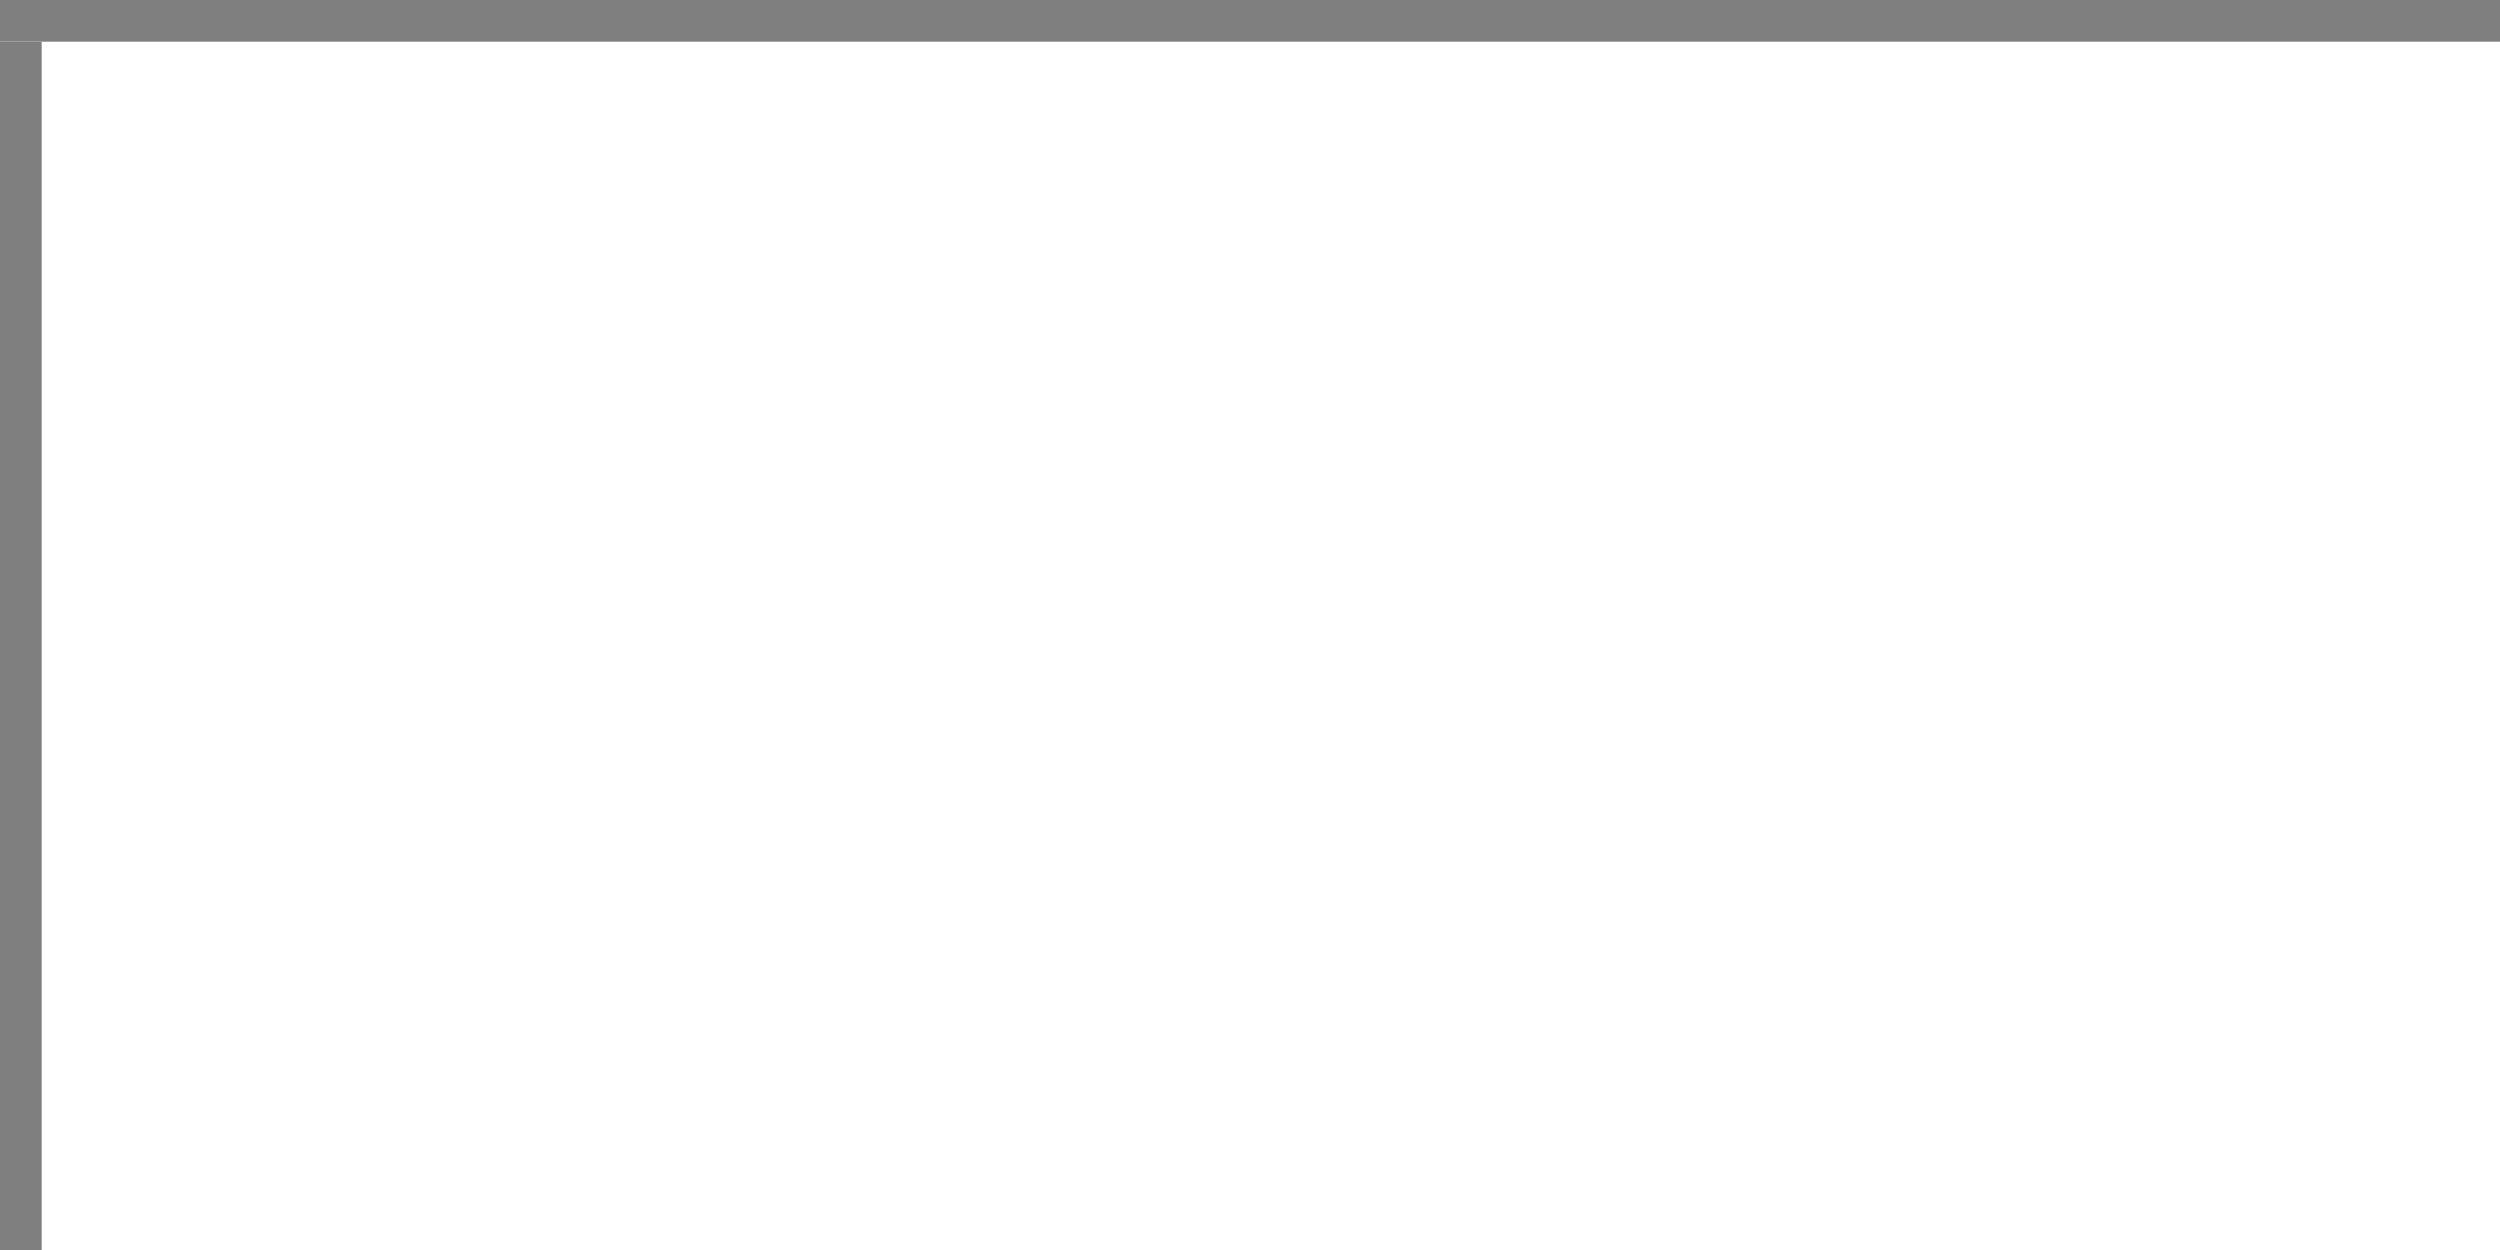
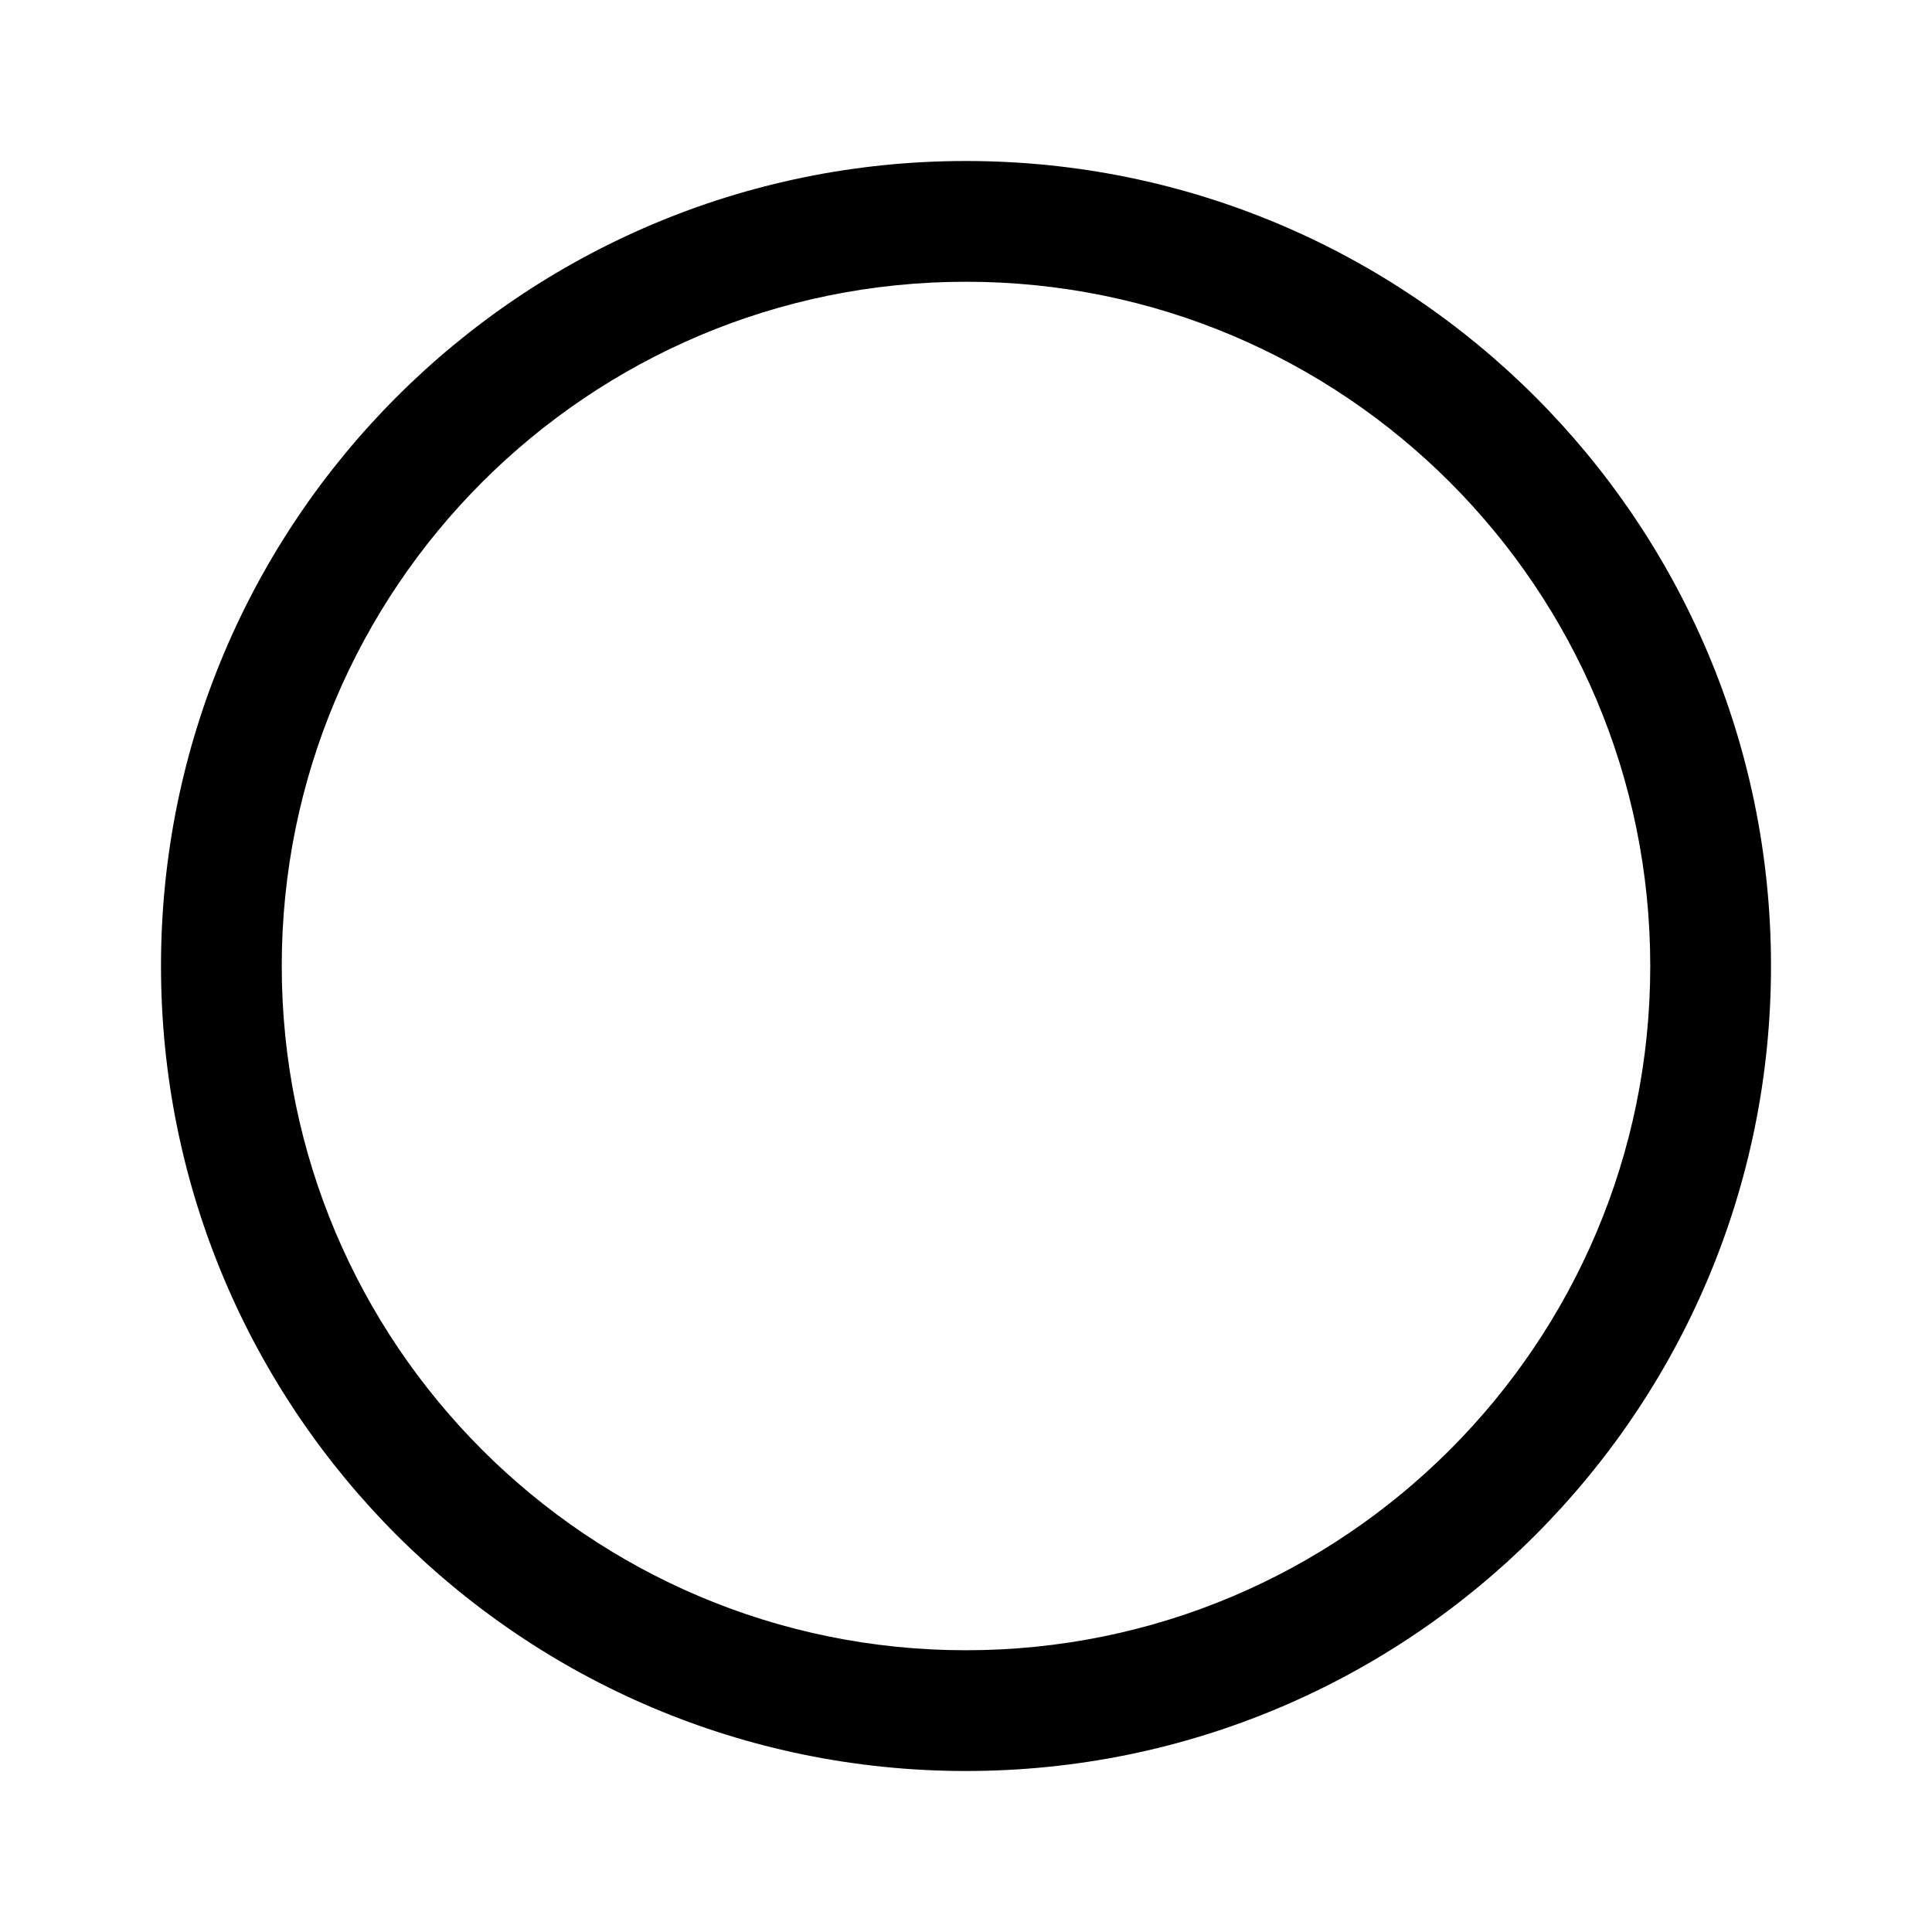
- <svg xmlns="http://www.w3.org/2000/svg" version="1.1" width="60px" height="30px" viewBox="482 420 60 30">
-   <path d="M 1 1  L 60 1  L 60 30  L 1 30  L 1 1  Z " fill-rule="nonzero" fill="rgba(255, 255, 255, 1)" stroke="none" transform="matrix(1 0 0 1 482 420 )" class="fill" />
-   <path d="M 0.5 1  L 0.5 30  " stroke-width="1" stroke-dasharray="0" stroke="rgba(127, 127, 127, 1)" fill="none" transform="matrix(1 0 0 1 482 420 )" class="stroke" />
-   <path d="M 0 0.5  L 60 0.5  " stroke-width="1" stroke-dasharray="0" stroke="rgba(127, 127, 127, 1)" fill="none" transform="matrix(1 0 0 1 482 420 )" class="stroke" />
+ <svg xmlns="http://www.w3.org/2000/svg" t="1783751630790" class="icon" viewBox="0 0 1024 1024" version="1.1" p-id="9597" width="48" height="48">
+   <path d="M512 938.667C276.363 938.667 85.333 747.637 85.333 512S276.363 85.333 512 85.333s426.667 191.029 426.667 426.667-191.029 426.667-426.667 426.667z m0-64c200.299 0 362.667-162.368 362.667-362.667S712.299 149.333 512 149.333 149.333 311.701 149.333 512s162.368 362.667 362.667 362.667z" fill="#000000" p-id="9598" />
</svg>
